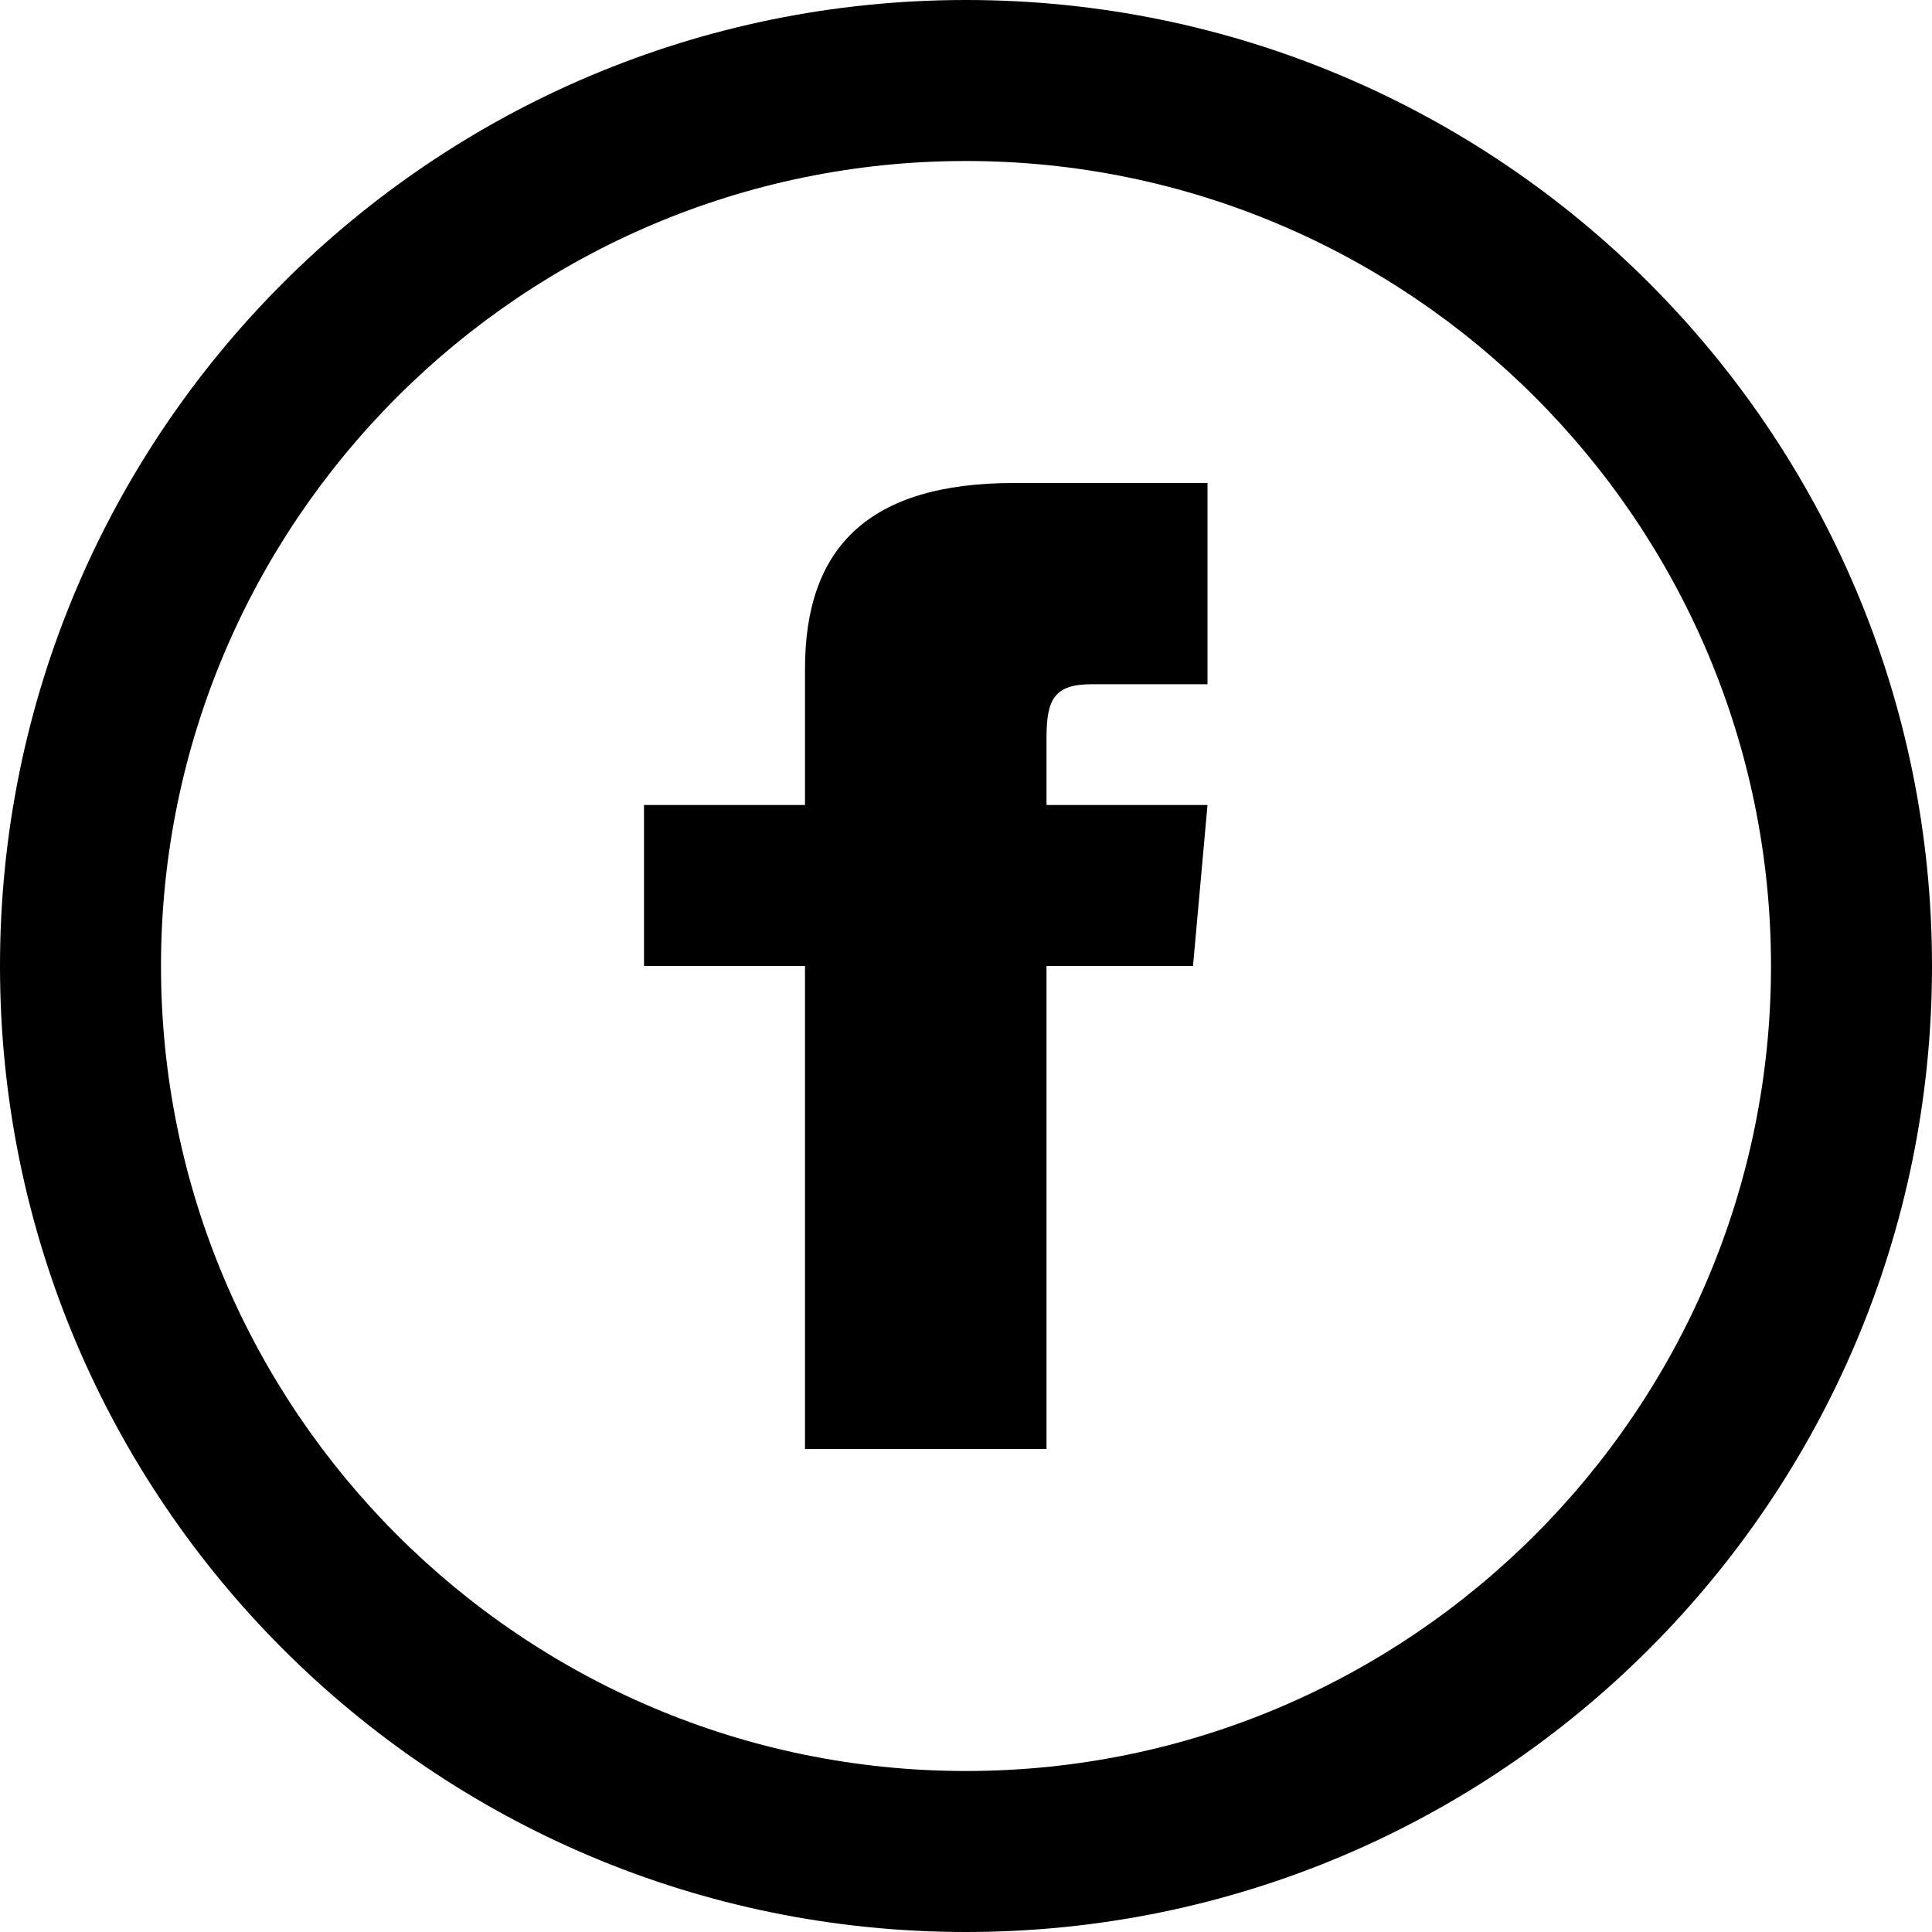
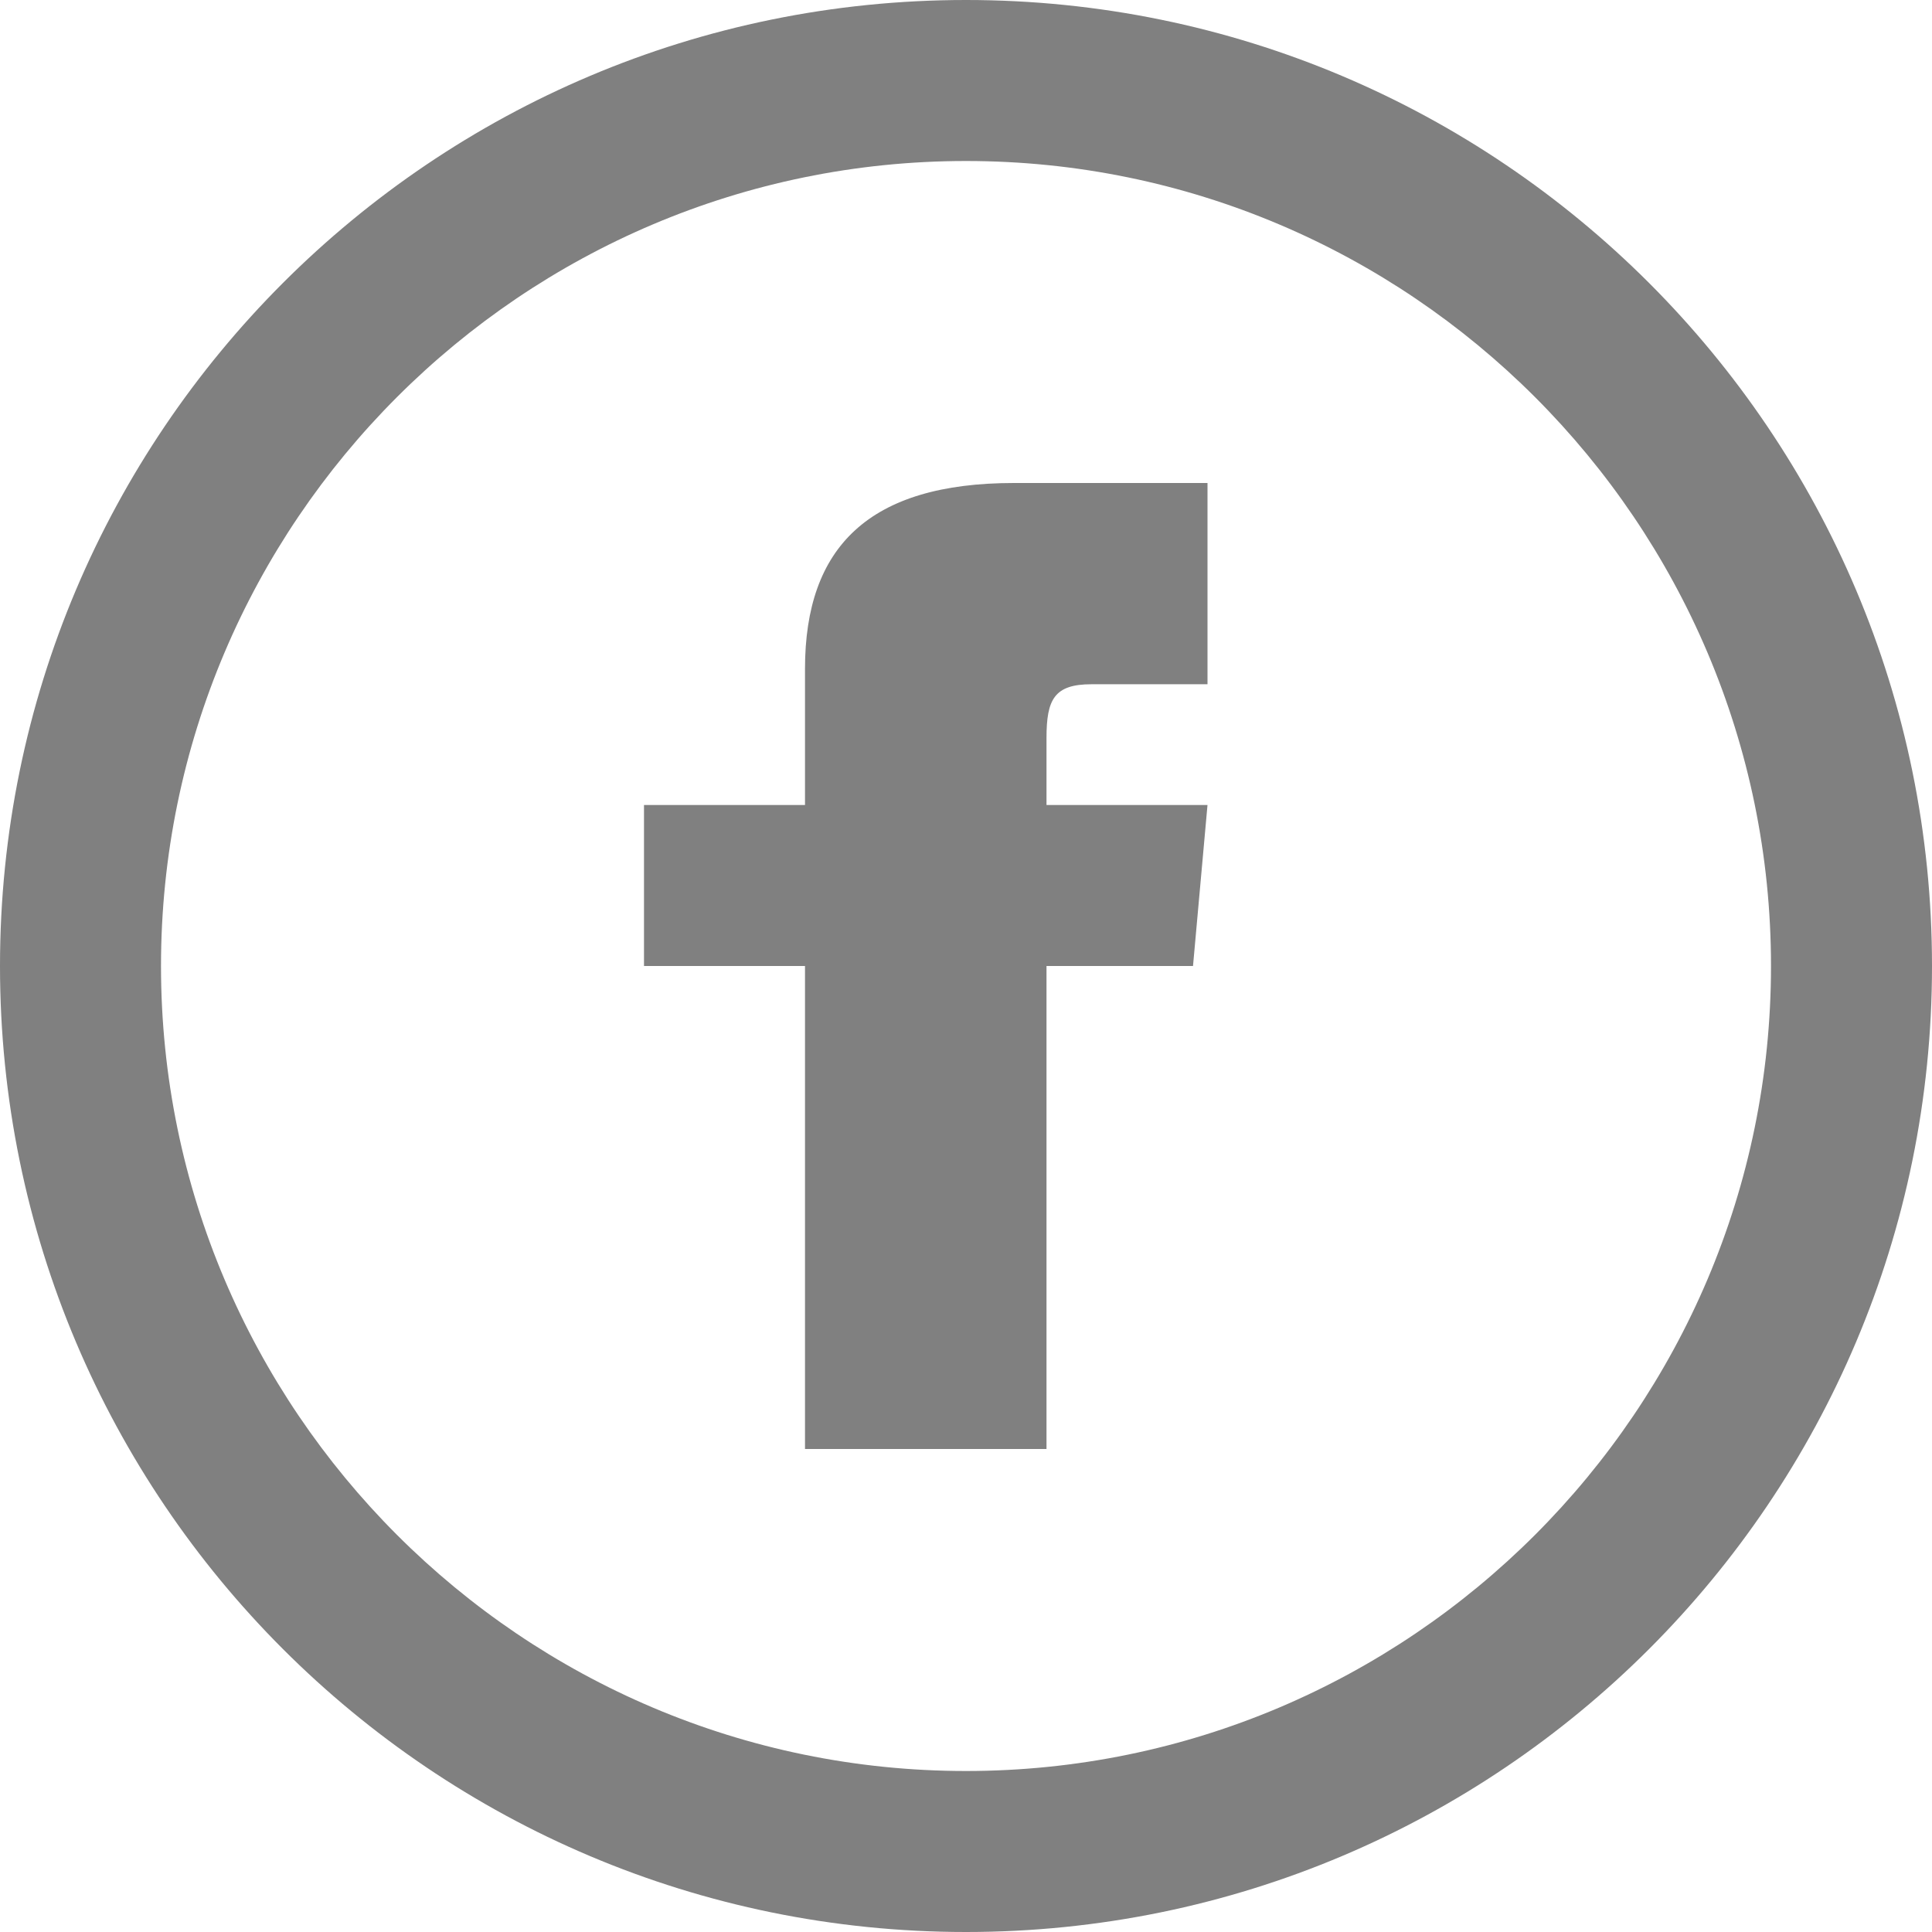
- <svg xmlns="http://www.w3.org/2000/svg" width="24" height="24" viewBox="0 0 24 24">
+ <svg xmlns="http://www.w3.org/2000/svg" width="24" height="24" style="fill:#808080" viewBox="0 0 24 24">
  <path d="M12 2c5.514 0 10 4.486 10 10s-4.486 10-10 10-10-4.486-10-10 4.486-10 10-10zm0-2c-6.627 0-12 5.373-12 12s5.373 12 12 12 12-5.373 12-12-5.373-12-12-12zm-2 10h-2v2h2v6h3v-6h1.82l.18-2h-2v-.833c0-.478.096-.667.558-.667h1.442v-2.5h-2.404c-1.798 0-2.596.792-2.596 2.308v1.692z" />
</svg>
